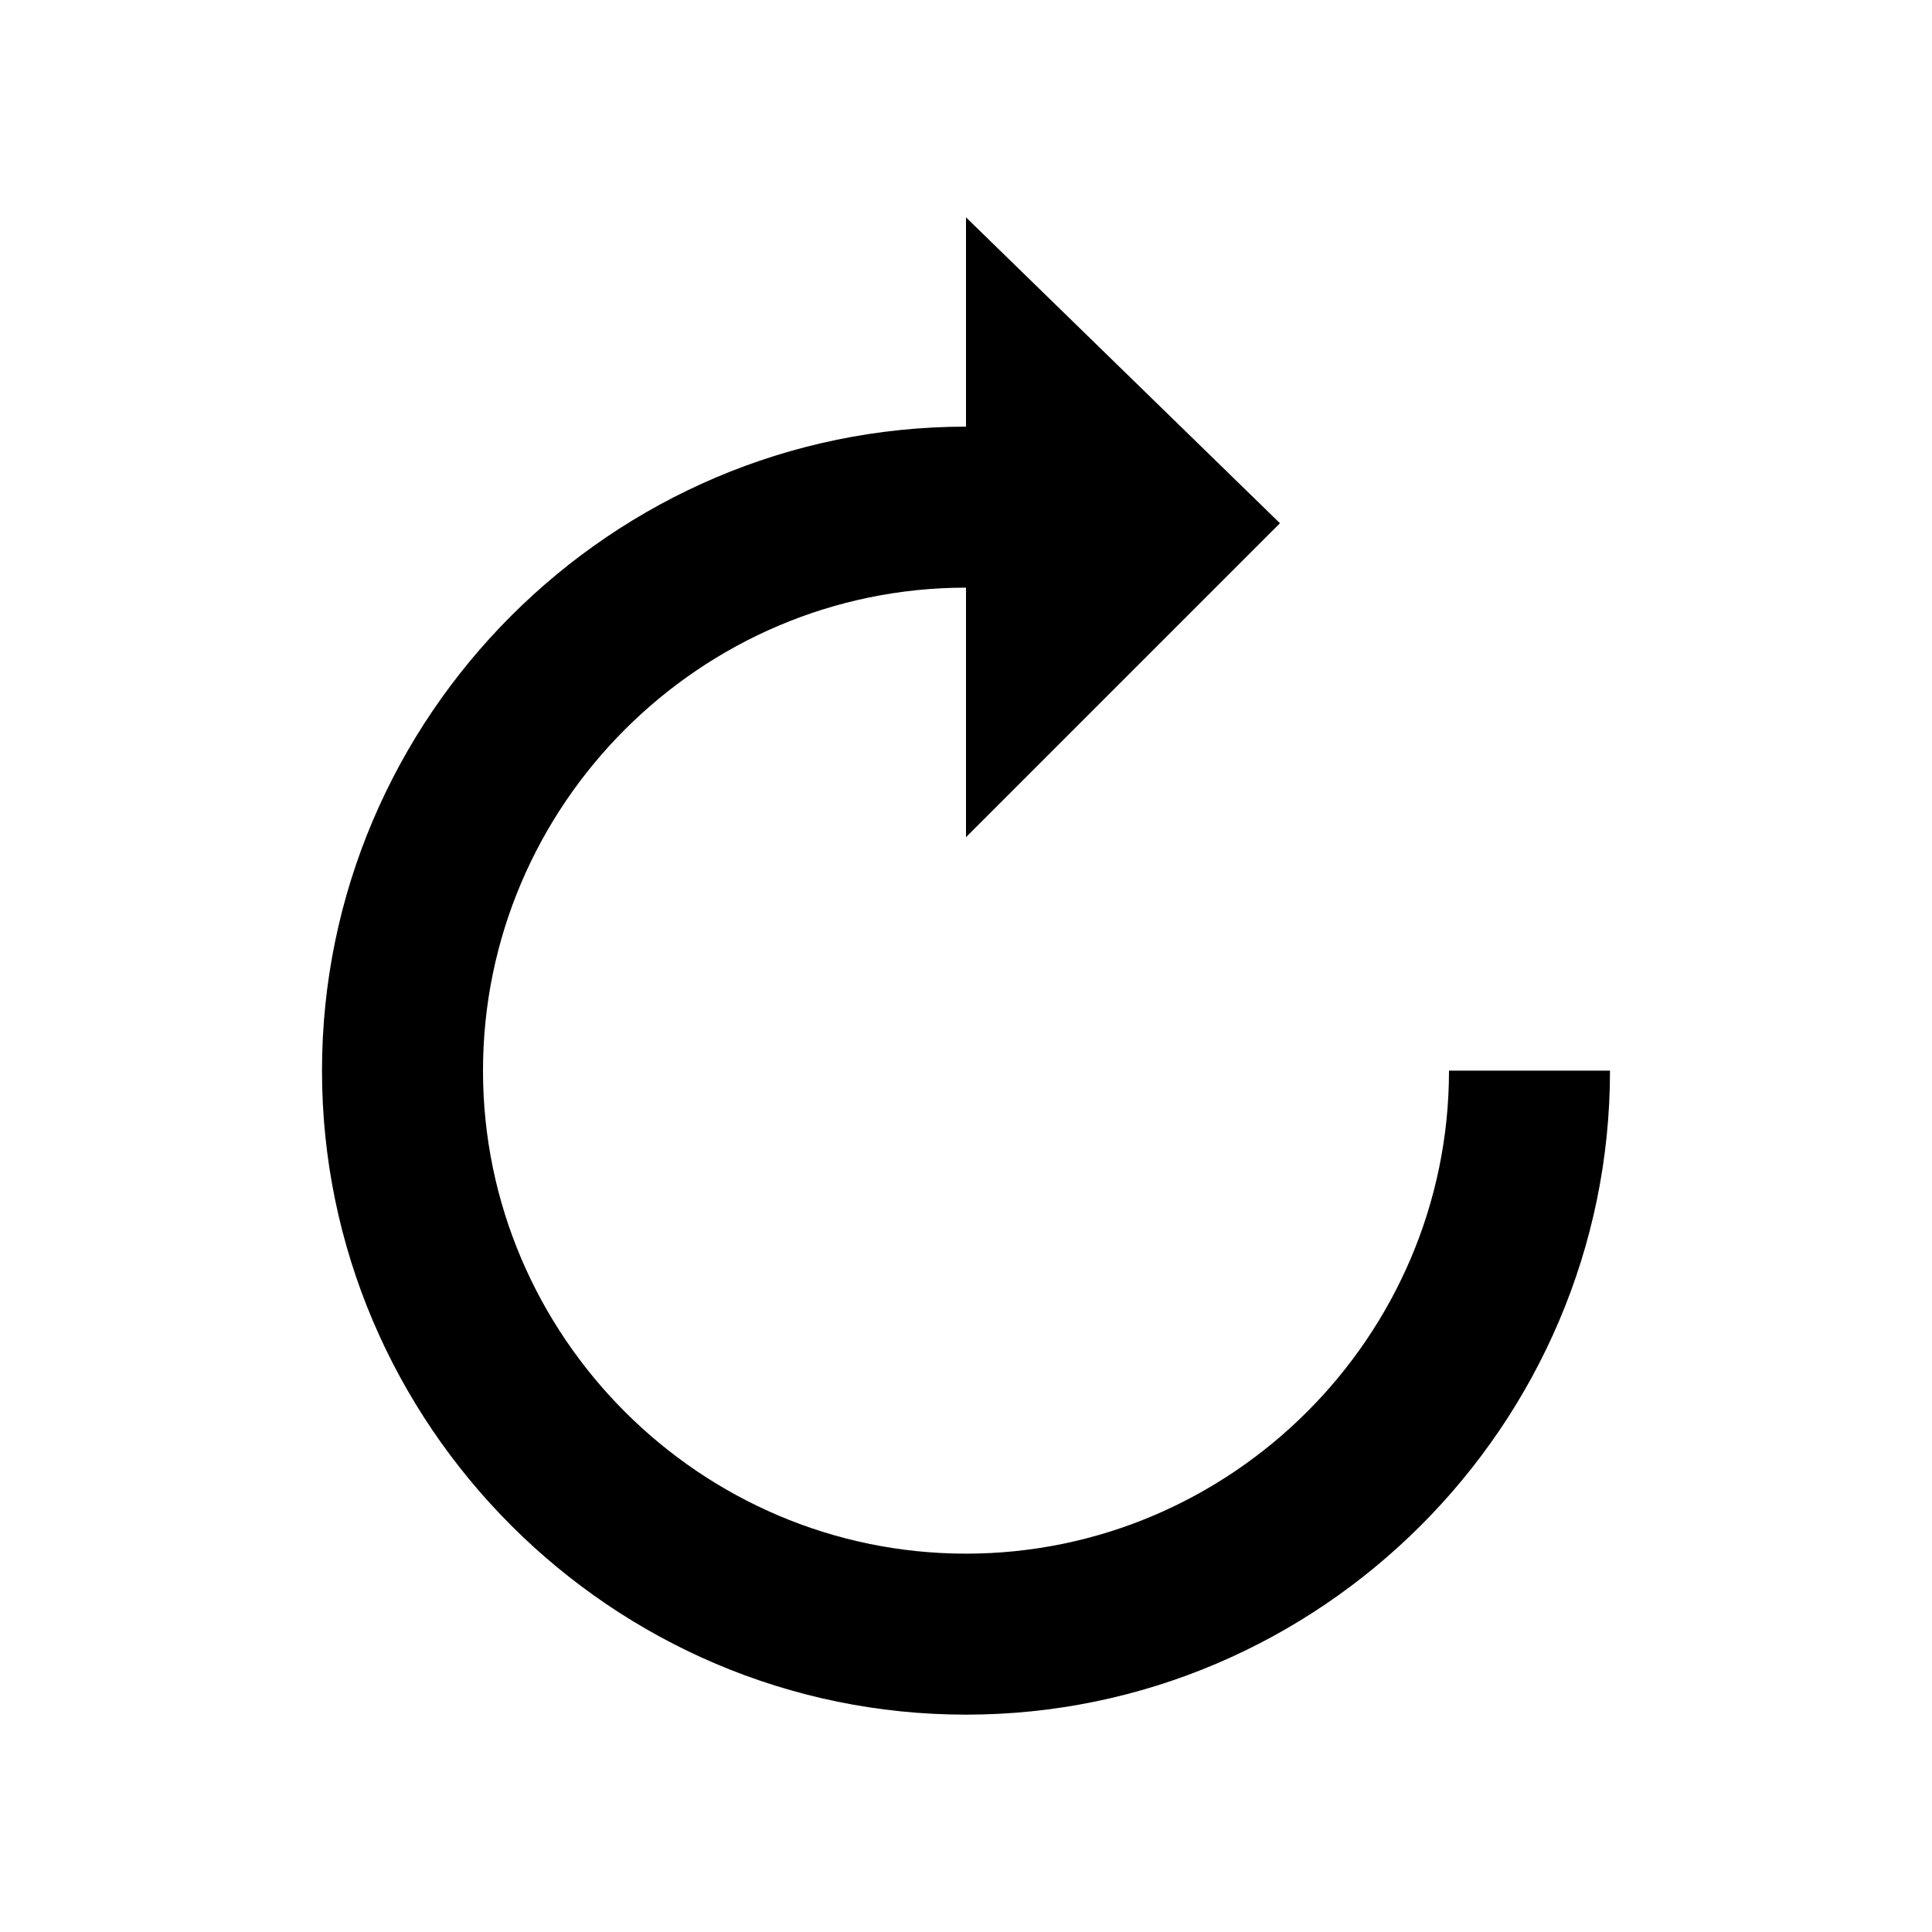
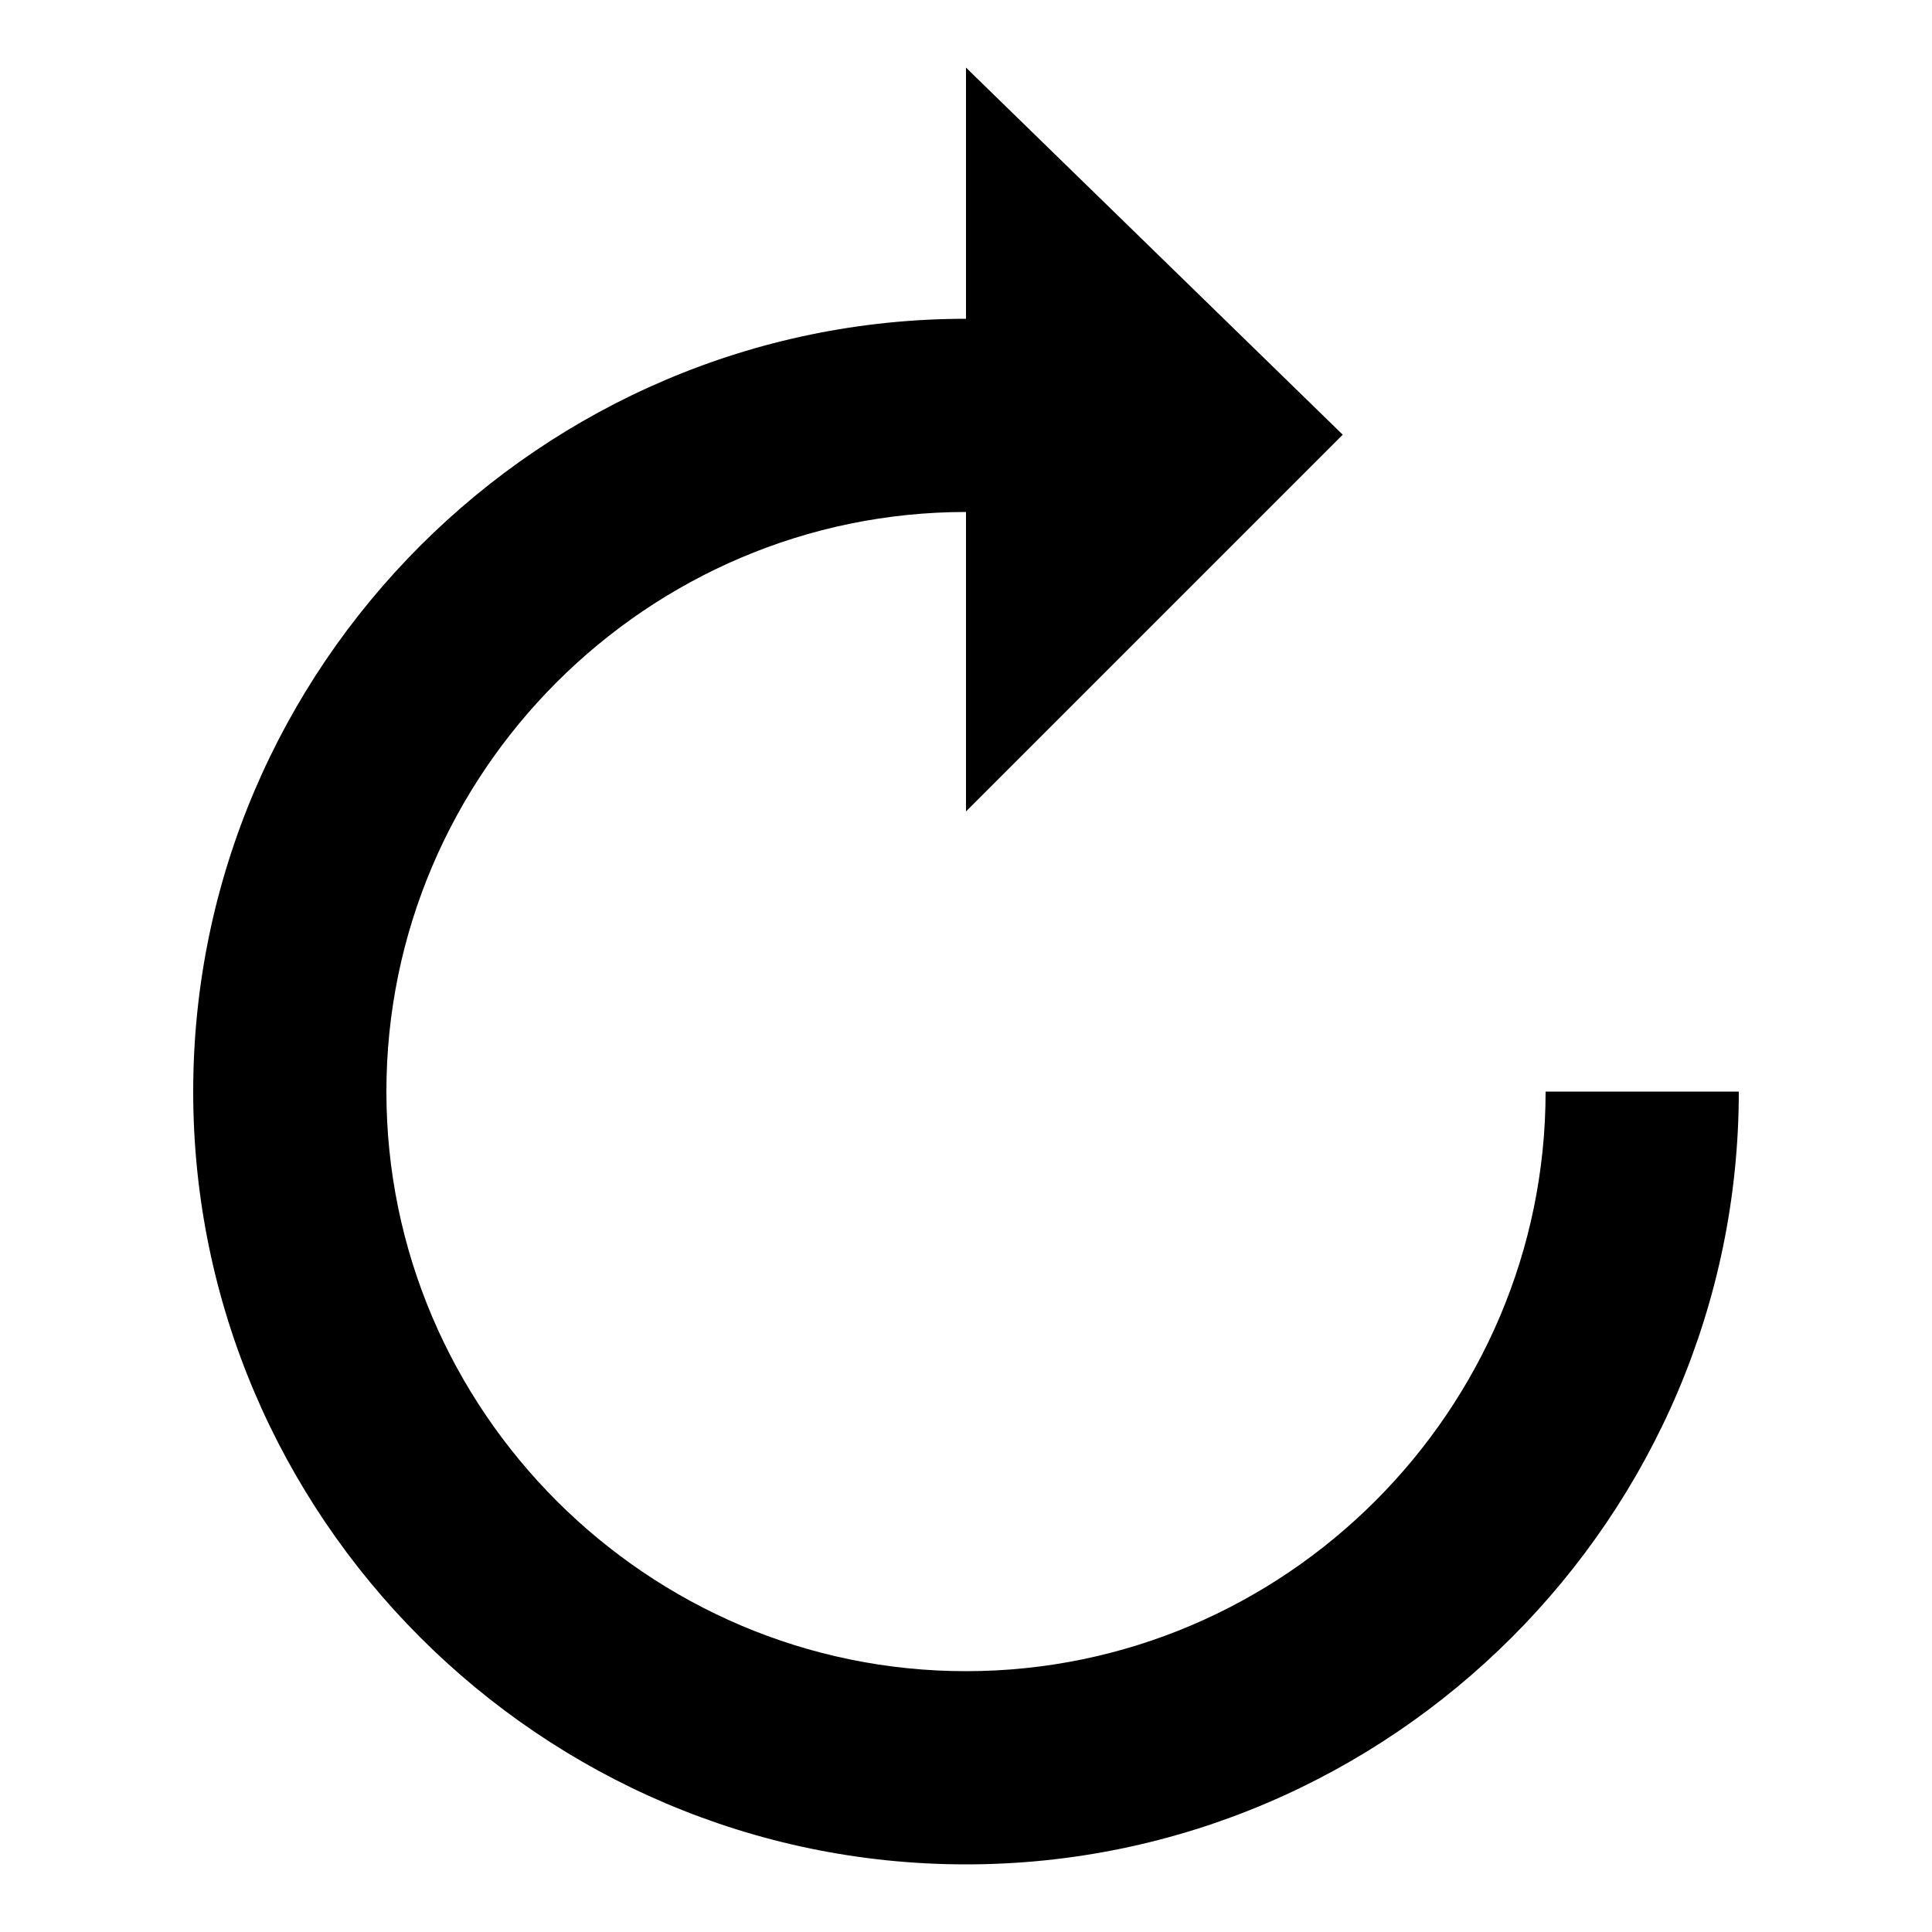
- <svg xmlns="http://www.w3.org/2000/svg" viewBox="0 0 24 24">
+ <svg xmlns="http://www.w3.org/2000/svg" viewBox="2 2 20 20">
  <path d="M12 10.4l3.9-3.9L12 2.7" />
  <path d="M12 5.3v2c-3.3 0-6 2.7-6 6s2.7 6 6 6 6-2.7 6-6h2c0 4.4-3.6 8-8 8s-8-3.6-8-8 3.6-8 8-8z" />
</svg>
